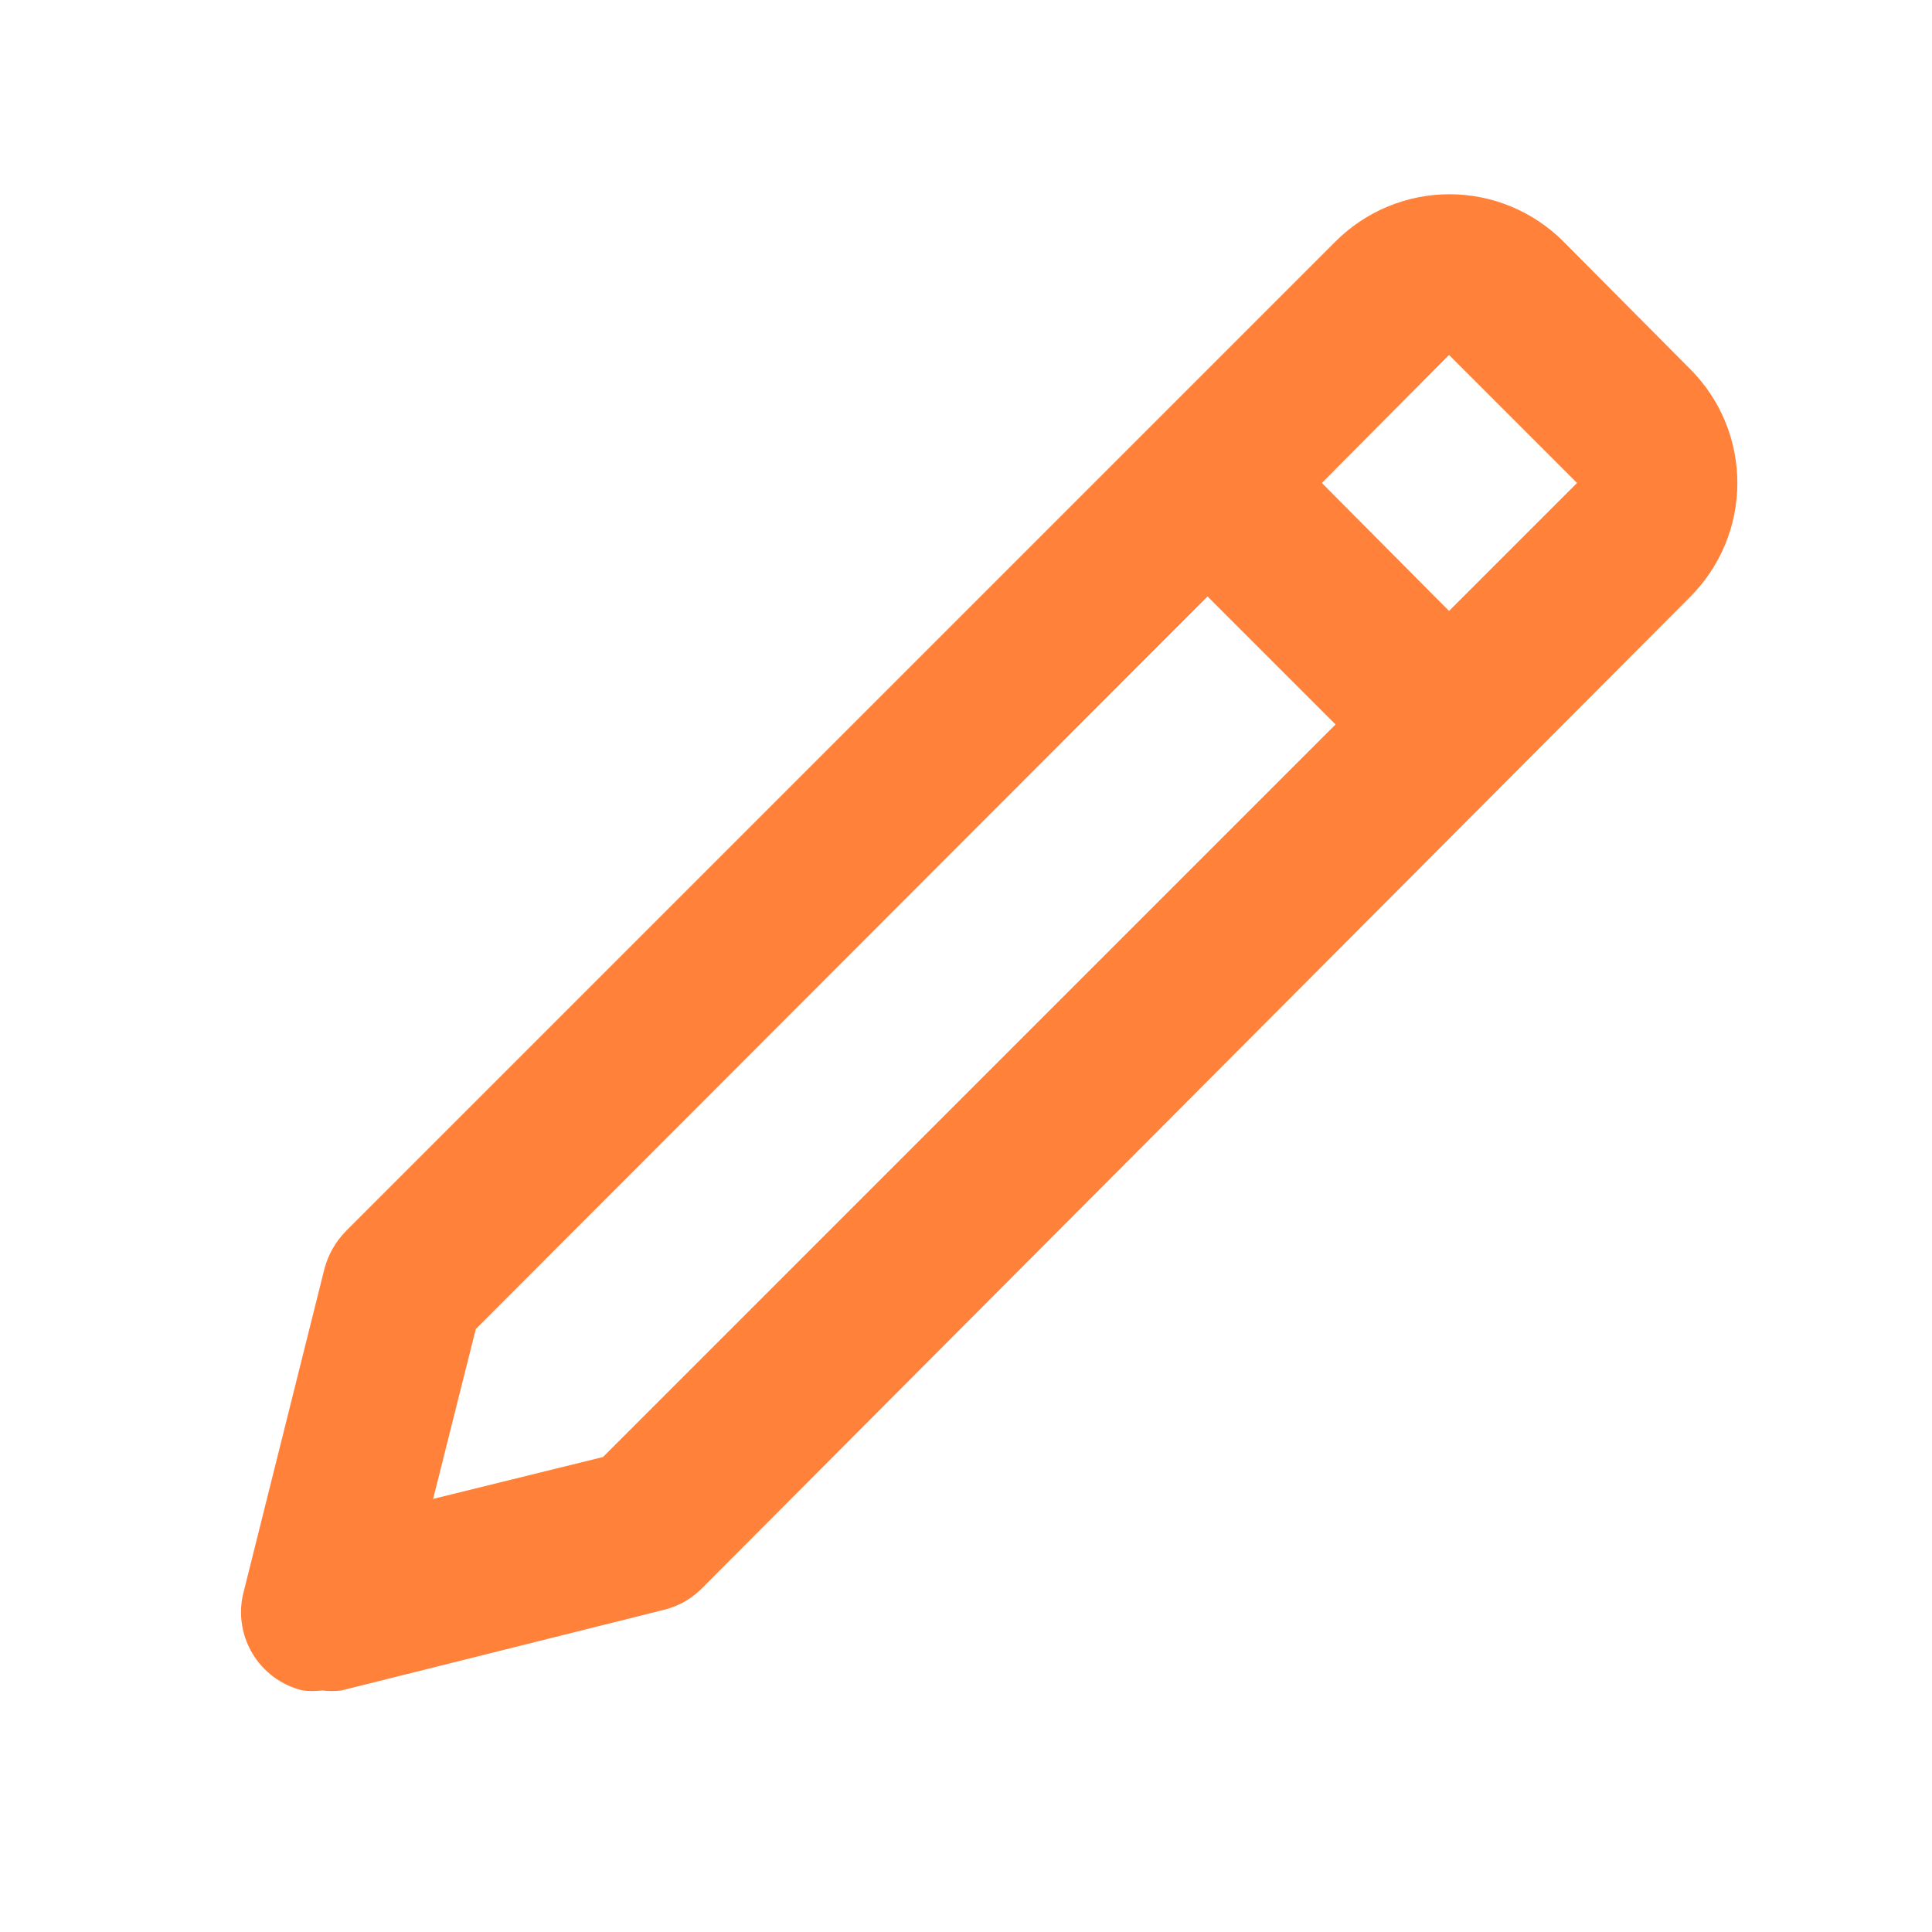
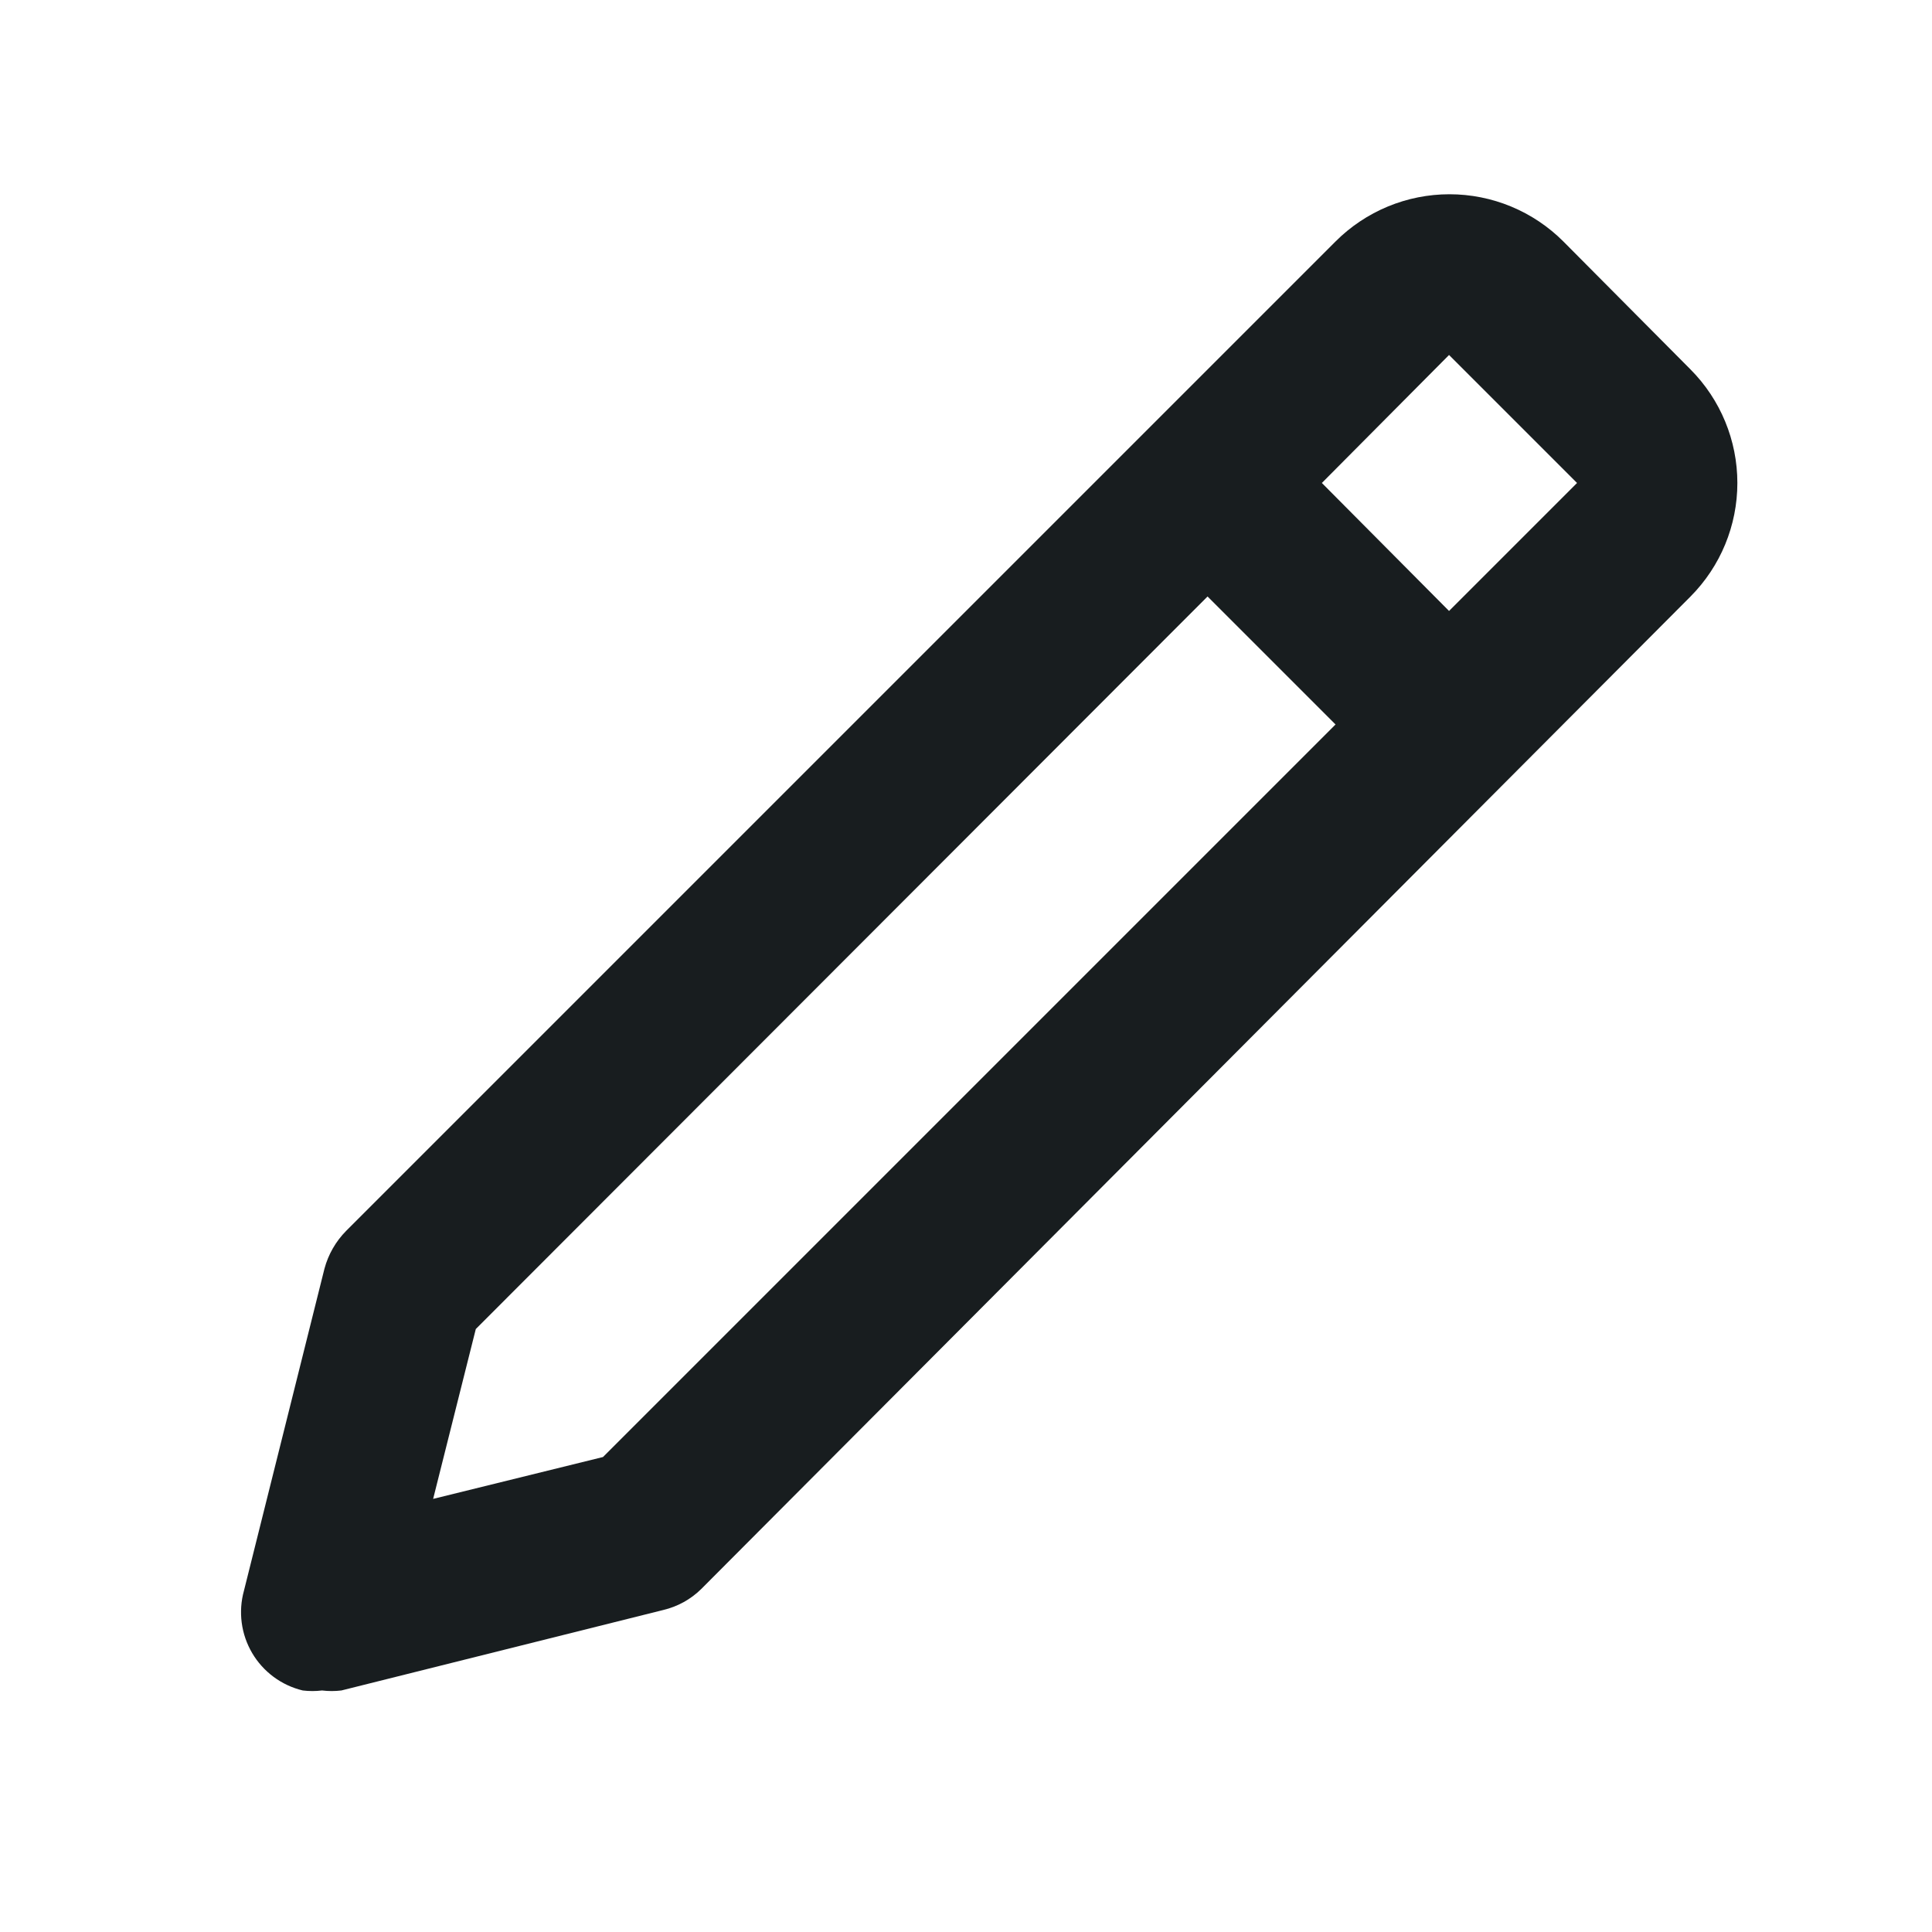
<svg xmlns="http://www.w3.org/2000/svg" width="280" height="280" viewBox="0 0 280 280" fill="none">
-   <path d="M46.674 244.996C47.604 245.108 48.544 245.108 49.474 244.996L96.141 233.329C98.211 232.837 100.107 231.788 101.624 230.296L245.007 86.446C249.353 82.074 251.792 76.16 251.792 69.996C251.792 63.832 249.353 57.918 245.007 53.546L226.574 34.996C224.407 32.827 221.834 31.105 219.001 29.931C216.168 28.757 213.132 28.153 210.066 28.153C206.999 28.153 203.963 28.757 201.13 29.931C198.298 31.105 195.724 32.827 193.557 34.996L50.174 178.379C48.666 179.903 47.581 181.793 47.024 183.863L35.357 230.529C34.938 232.039 34.827 233.617 35.031 235.171C35.235 236.724 35.75 238.221 36.544 239.571C37.339 240.921 38.398 242.097 39.657 243.029C40.916 243.961 42.351 244.63 43.874 244.996C44.804 245.108 45.744 245.108 46.674 244.996ZM210.007 51.446L228.557 69.996L210.007 88.546L191.574 69.996L210.007 51.446ZM68.957 192.613L175.007 86.446L193.557 104.996L87.391 211.163L62.774 217.229L68.957 192.613Z" fill="#FF813A" />
+   <path d="M46.674 244.996C47.604 245.109 48.544 245.109 49.474 244.996L96.141 233.329C98.211 232.837 100.107 231.788 101.624 230.296L245.007 86.446C249.353 82.074 251.792 76.16 251.792 69.996C251.792 63.832 249.353 57.918 245.007 53.546L226.574 34.996C224.407 32.827 221.834 31.106 219.001 29.931C216.168 28.757 213.132 28.153 210.066 28.153C206.999 28.153 203.963 28.757 201.13 29.931C198.298 31.106 195.724 32.827 193.557 34.996L50.174 178.38C48.666 179.903 47.581 181.793 47.024 183.863L35.357 230.53C34.938 232.039 34.827 233.618 35.031 235.171C35.235 236.724 35.75 238.221 36.544 239.571C37.339 240.921 38.398 242.097 39.657 243.029C40.916 243.961 42.351 244.63 43.874 244.996C44.804 245.109 45.744 245.109 46.674 244.996ZM210.007 51.446L228.557 69.996L210.007 88.546L191.574 69.996L210.007 51.446ZM68.957 192.613L175.007 86.446L193.557 104.996L87.391 211.163L62.774 217.23L68.957 192.613Z" fill="#181D1F" />
</svg>
